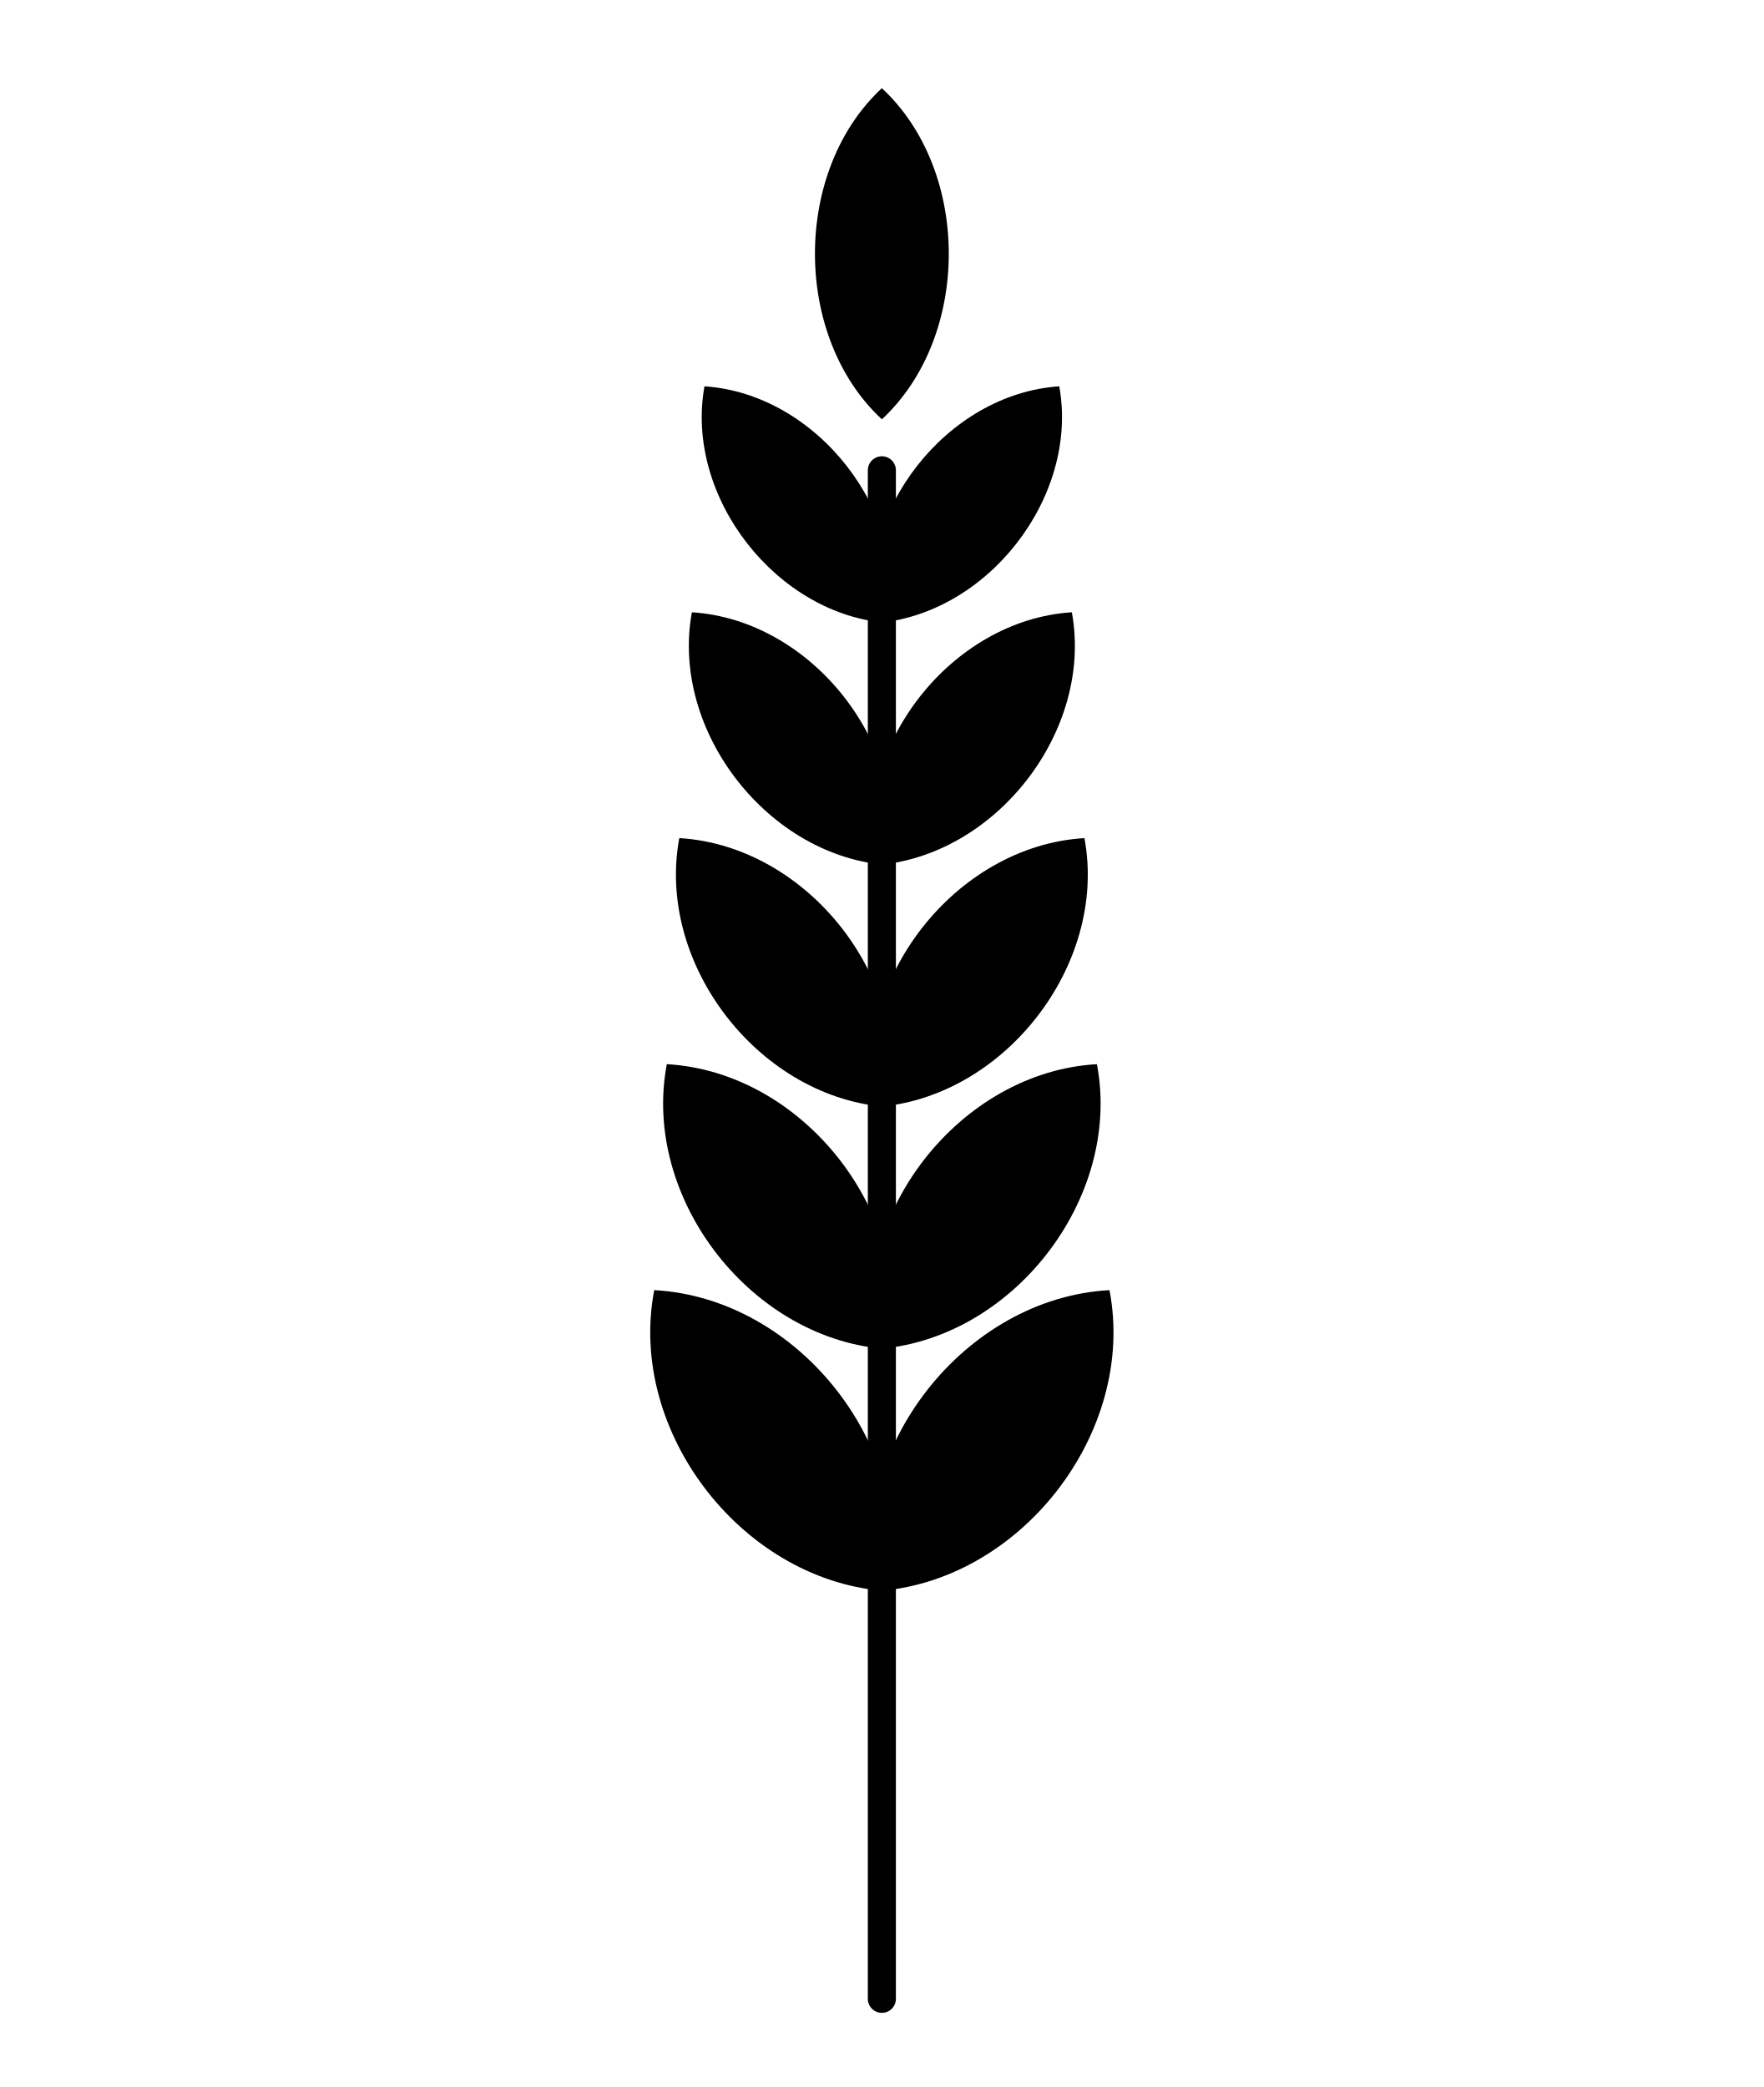
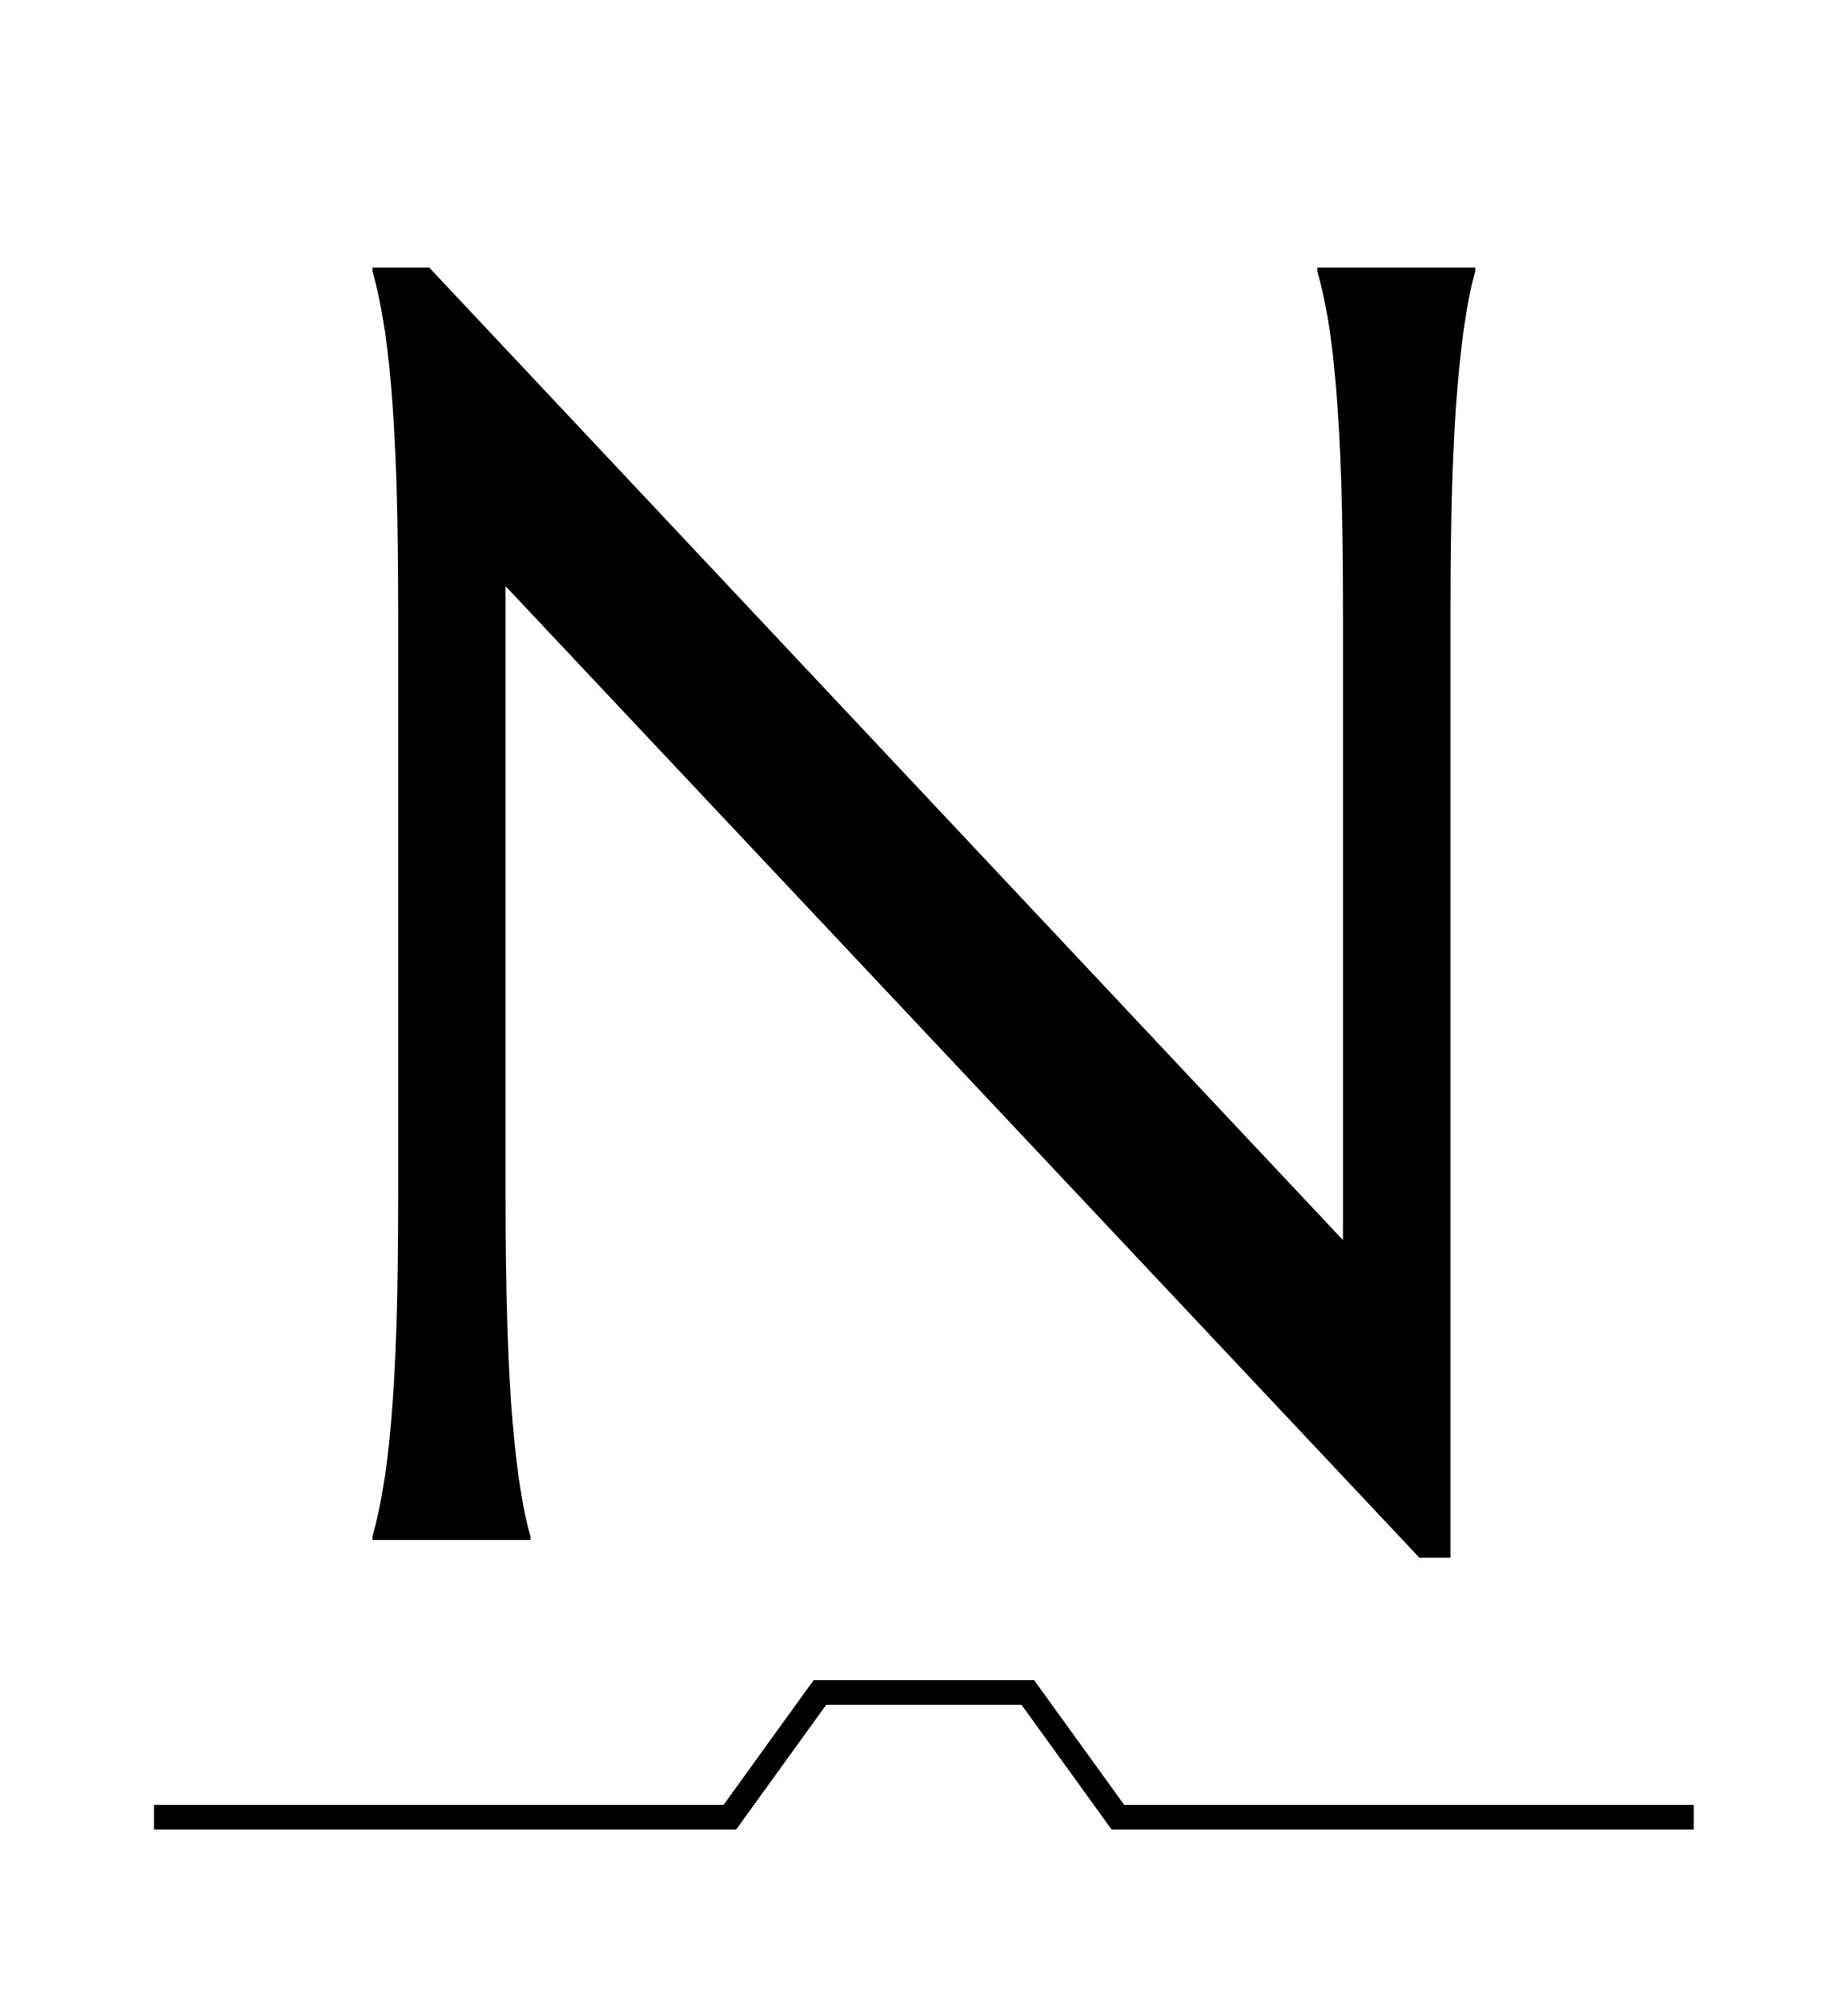
- <svg xmlns="http://www.w3.org/2000/svg" viewBox="0 0 120 142" role="img" aria-label="NABAT">
-   <style>.stem{stroke:#000000}.gr{fill:#000000}</style>
-   <g transform="translate(16.67 6)">
-     <path d="M43.33 130.00V26.00" stroke-width="1.91" stroke-linecap="round" fill="none" class="stem" />
-     <g class="gr">
-       <path transform="translate(43.85 102.27) rotate(-38)" d="M0 0C7.45 -6.50 7.45 -19.50 0 -26.00C-7.45 -19.50 -7.45 -6.50 0 0Z" />
-       <path transform="translate(42.81 102.27) rotate(38)" d="M0 0C7.45 -6.50 7.45 -19.50 0 -26.00C-7.45 -19.50 -7.45 -6.50 0 0Z" />
-       <path transform="translate(43.85 85.80) rotate(-38)" d="M0 0C7.02 -6.15 7.02 -18.46 0 -24.61C-7.02 -18.46 -7.02 -6.15 0 0Z" />
-       <path transform="translate(42.81 85.80) rotate(38)" d="M0 0C7.02 -6.15 7.02 -18.46 0 -24.61C-7.02 -18.46 -7.02 -6.15 0 0Z" />
-       <path transform="translate(43.85 69.33) rotate(-38)" d="M0 0C6.59 -5.81 6.59 -17.42 0 -23.23C-6.59 -17.42 -6.59 -5.81 0 0Z" />
-       <path transform="translate(42.81 69.33) rotate(38)" d="M0 0C6.59 -5.81 6.59 -17.42 0 -23.23C-6.59 -17.42 -6.59 -5.81 0 0Z" />
-       <path transform="translate(43.85 52.87) rotate(-38)" d="M0 0C6.15 -5.46 6.15 -16.38 0 -21.84C-6.15 -16.38 -6.15 -5.46 0 0Z" />
-       <path transform="translate(42.81 52.87) rotate(38)" d="M0 0C6.15 -5.46 6.15 -16.38 0 -21.84C-6.15 -16.38 -6.15 -5.46 0 0Z" />
-       <path transform="translate(43.85 36.40) rotate(-38)" d="M0 0C5.72 -5.11 5.72 -15.34 0 -20.45C-5.72 -15.34 -5.72 -5.11 0 0Z" />
-       <path transform="translate(42.81 36.40) rotate(38)" d="M0 0C5.72 -5.11 5.72 -15.34 0 -20.45C-5.72 -15.34 -5.72 -5.11 0 0Z" />
-       <path transform="translate(43.33 22.53) rotate(0)" d="M0 0C6.07 -5.63 6.07 -16.90 0 -22.53C-6.07 -16.90 -6.07 -5.63 0 0Z" />
-     </g>
-   </g>
+ <svg xmlns="http://www.w3.org/2000/svg" viewBox="0 0 120 130" role="img" aria-label="NABAT">
+   <path fill="#000000" d="M24.19 17.38L27.88 17.38L87.22 80.53L87.22 39.96Q87.22 35.07 87.11 31.41Q86.99 27.75 86.76 25.07Q86.53 22.39 86.22 20.60Q85.90 18.82 85.55 17.61L85.55 17.61L85.55 17.38L95.81 17.38L95.81 17.61Q95.46 18.82 95.18 20.60Q94.89 22.39 94.66 25.07Q94.43 27.75 94.31 31.41Q94.20 35.07 94.20 39.96L94.20 39.96L94.20 101.15L92.18 101.15L32.83 38.06L32.83 77.47Q32.83 82.37 32.95 86.03Q33.06 89.69 33.29 92.34Q33.52 94.99 33.81 96.77Q34.10 98.56 34.45 99.77L34.45 99.77L34.45 100L24.19 100L24.19 99.77Q24.54 98.56 24.85 96.77Q25.17 94.99 25.40 92.34Q25.63 89.69 25.75 86.03Q25.86 82.37 25.86 77.47L25.86 77.47L25.86 39.96Q25.86 35.07 25.75 31.41Q25.63 27.75 25.40 25.07Q25.17 22.39 24.85 20.60Q24.54 18.82 24.19 17.61L24.19 17.61L24.19 17.38Z" />
+   <path d="M10 118H47.4L53.25 109.9H66.75L72.6 118H110" fill="none" stroke="#000000" stroke-width="1.6" />
</svg>
